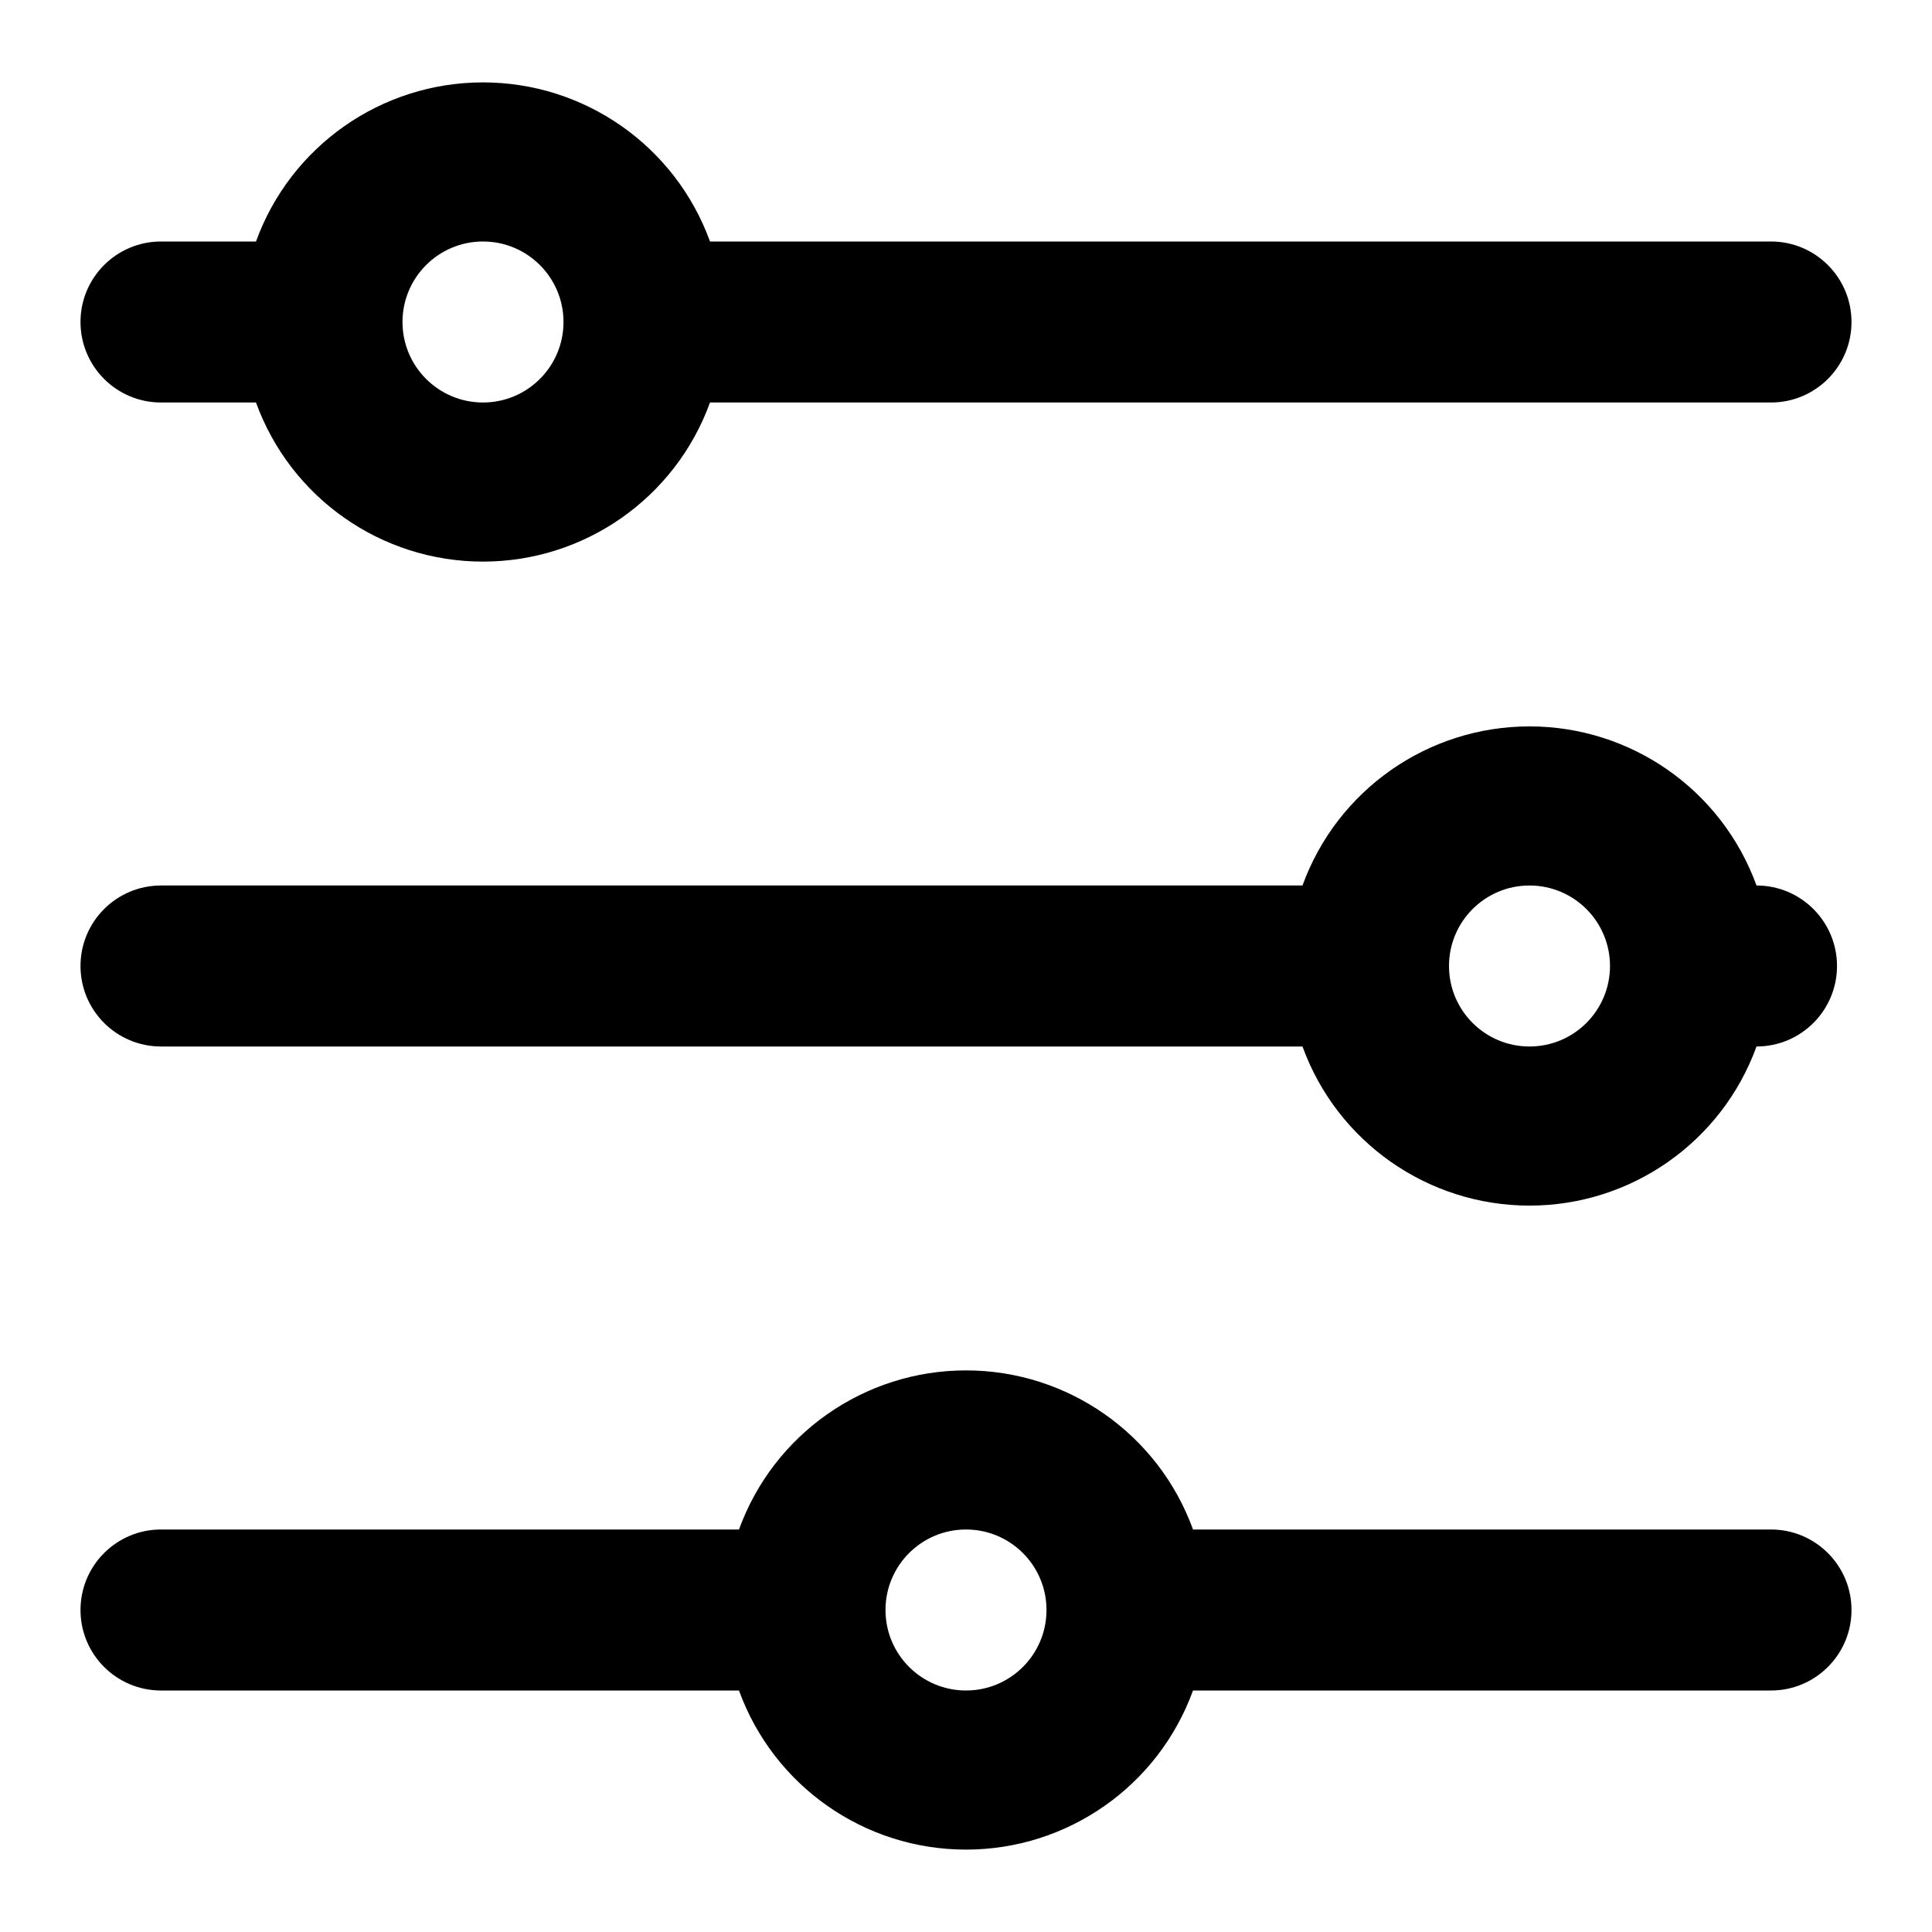
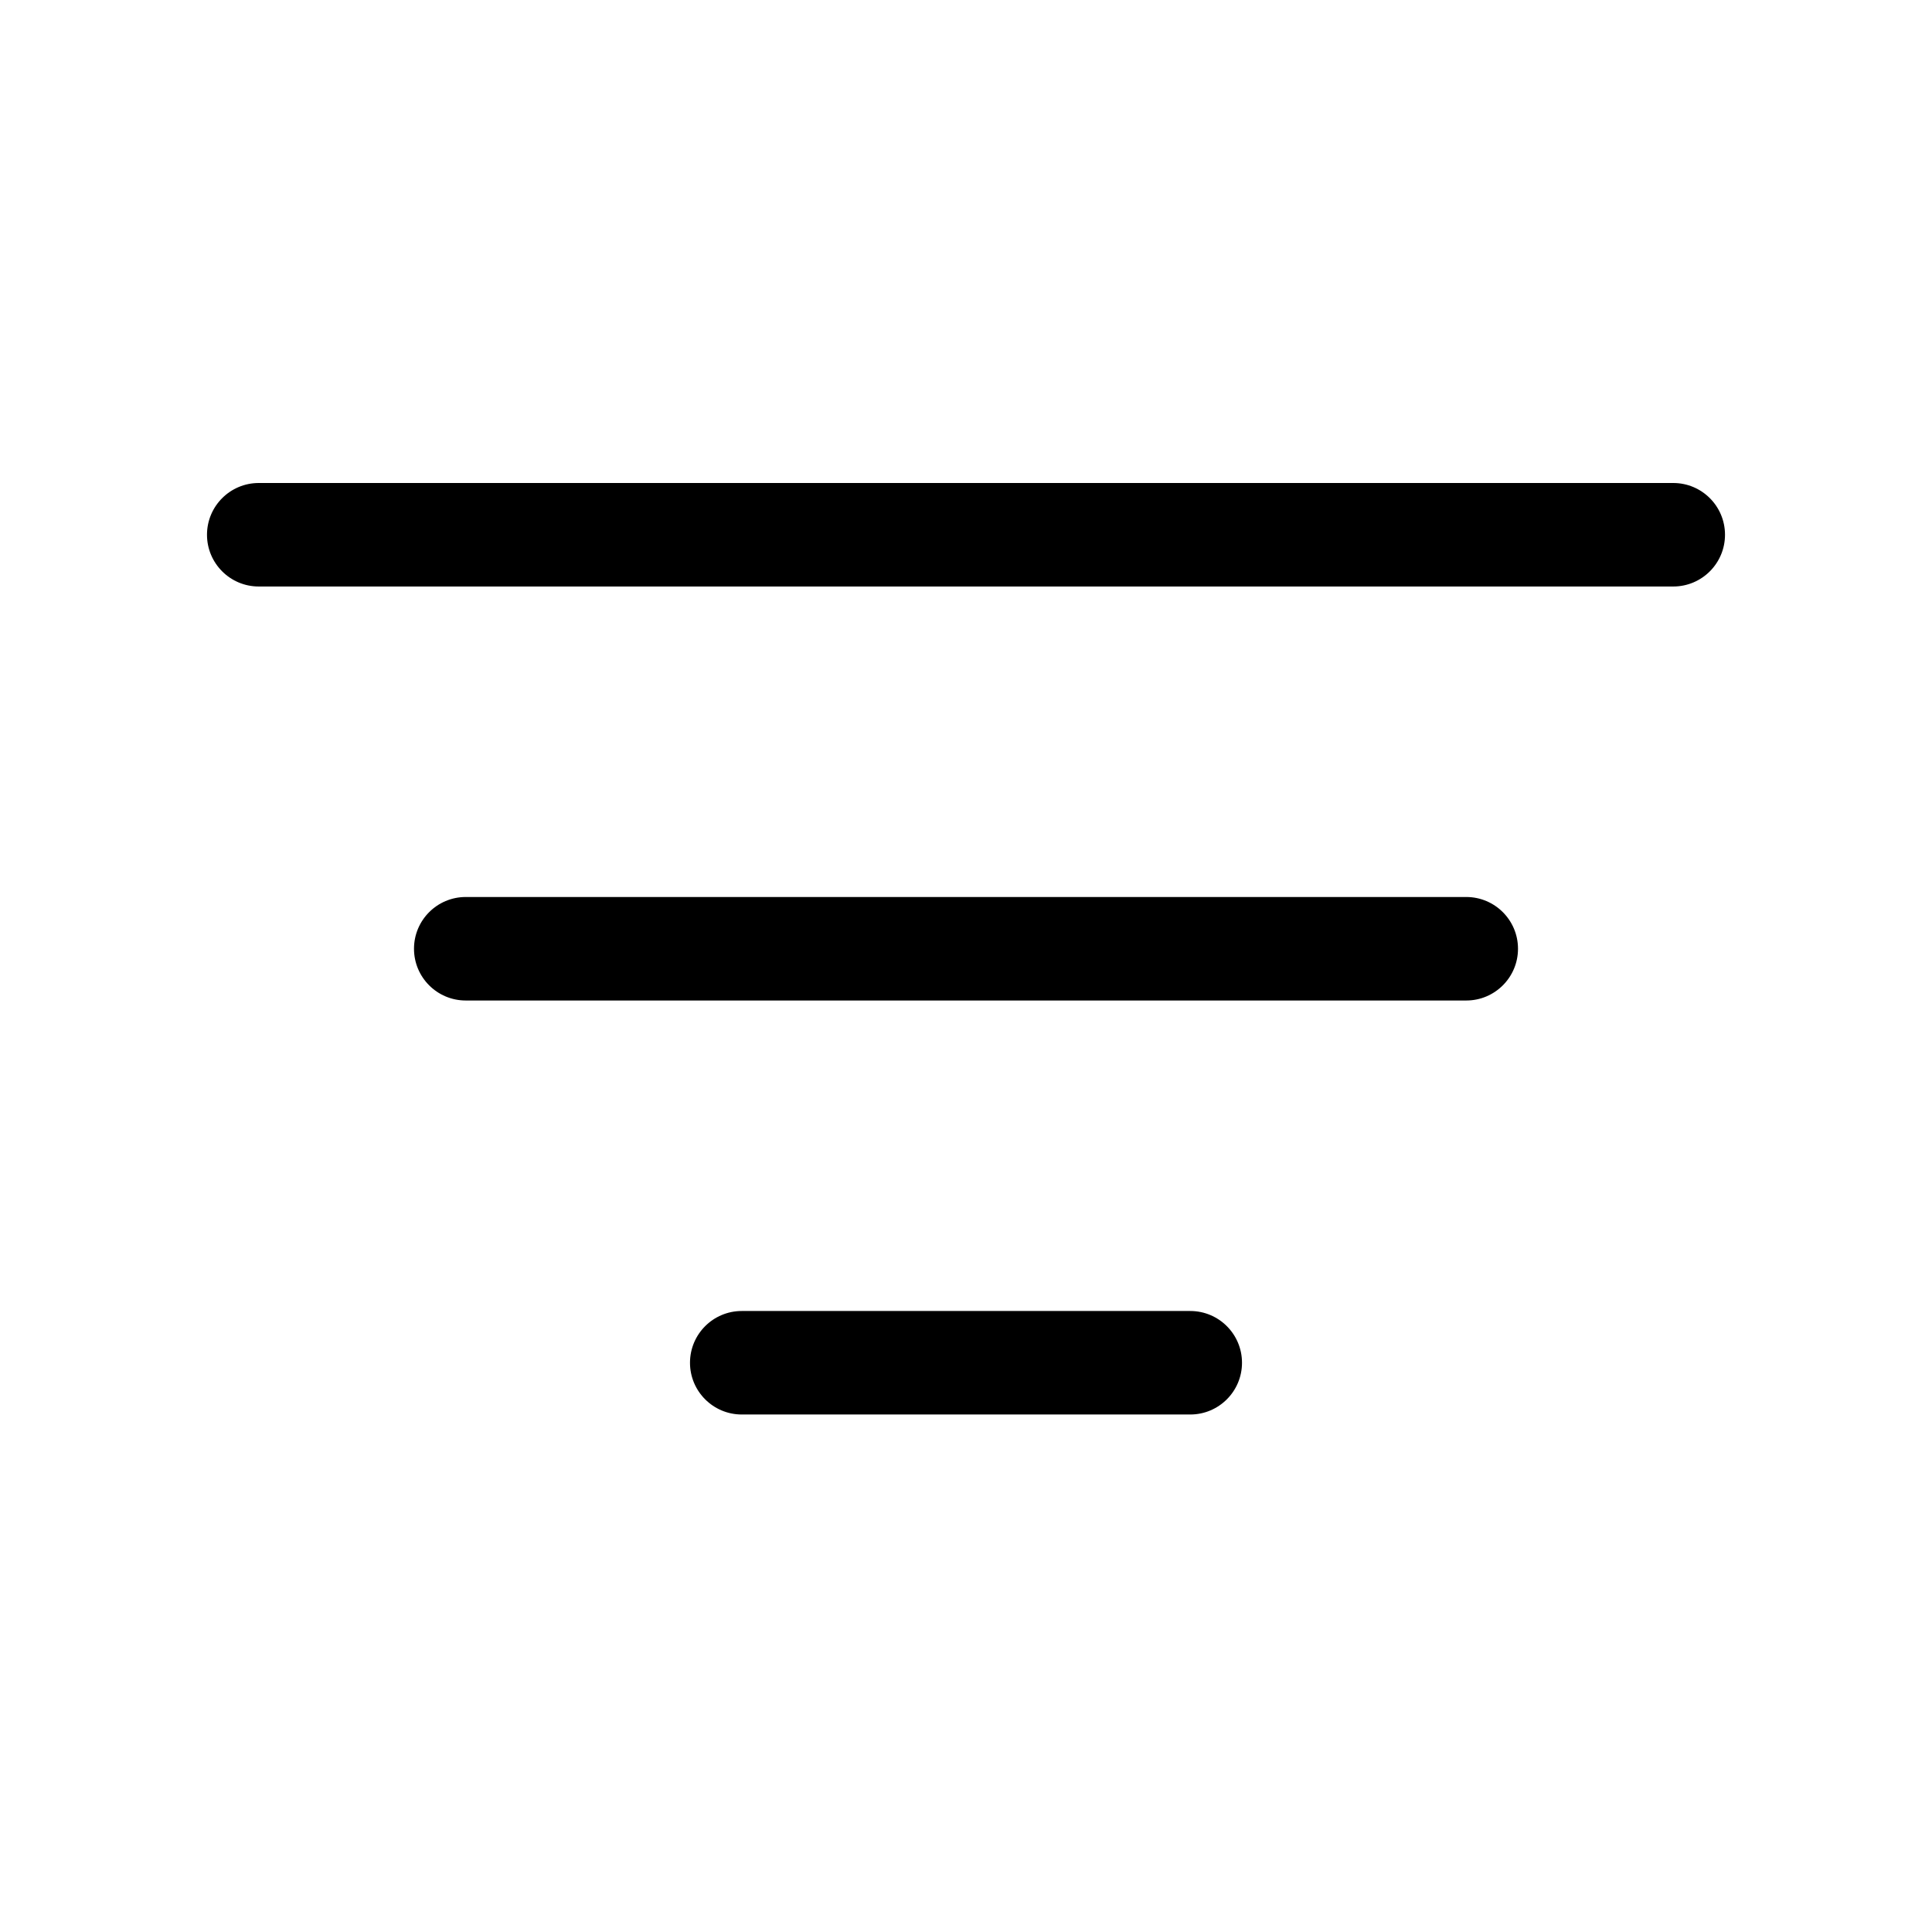
- <svg xmlns="http://www.w3.org/2000/svg" viewBox="0 0 24 24" height="30" width="30">
-   <g id="Horizontal_Setting" data-name="Horizontal Setting">
-     <path d="M2,5H3.18A3,3,0,0,0,8.82,5H22a1,1,0,0,0,0-2H8.82A3,3,0,0,0,3.18,3H2A1,1,0,0,0,2,5ZM6,3A1,1,0,0,1,6,5,1,1,0,0,1,6,3Z" />
-     <path d="M21.82,11a3,3,0,0,0-5.64,0H2a1,1,0,0,0,0,2H16.18a3,3,0,0,0,5.64,0A1,1,0,1,0,21.82,11ZM19,13a1,1,0,0,1,0-2A1,1,0,0,1,19,13Z" />
-     <path d="M22,19H14.82a3,3,0,0,0-5.64,0H2a1,1,0,0,0,0,2H9.18a3,3,0,0,0,5.64,0H22A1,1,0,0,0,22,19ZM12,21a1,1,0,0,1,0-2A1,1,0,0,1,12,21Z" />
-   </g>
+ <svg xmlns="http://www.w3.org/2000/svg" width="28" height="28" viewBox="0 0 28 28">
+   <path d="M17.25 19a.75.75 0 0 1 0 1.5h-6.5a.75.75 0 0 1 0-1.5h6.5Zm4-6a.75.75 0 0 1 0 1.5H6.75a.75.75 0 0 1 0-1.5h14.5Zm3-6a.75.75 0 0 1 0 1.5H3.75a.75.75 0 0 1 0-1.5h20.5Z" />
</svg>
